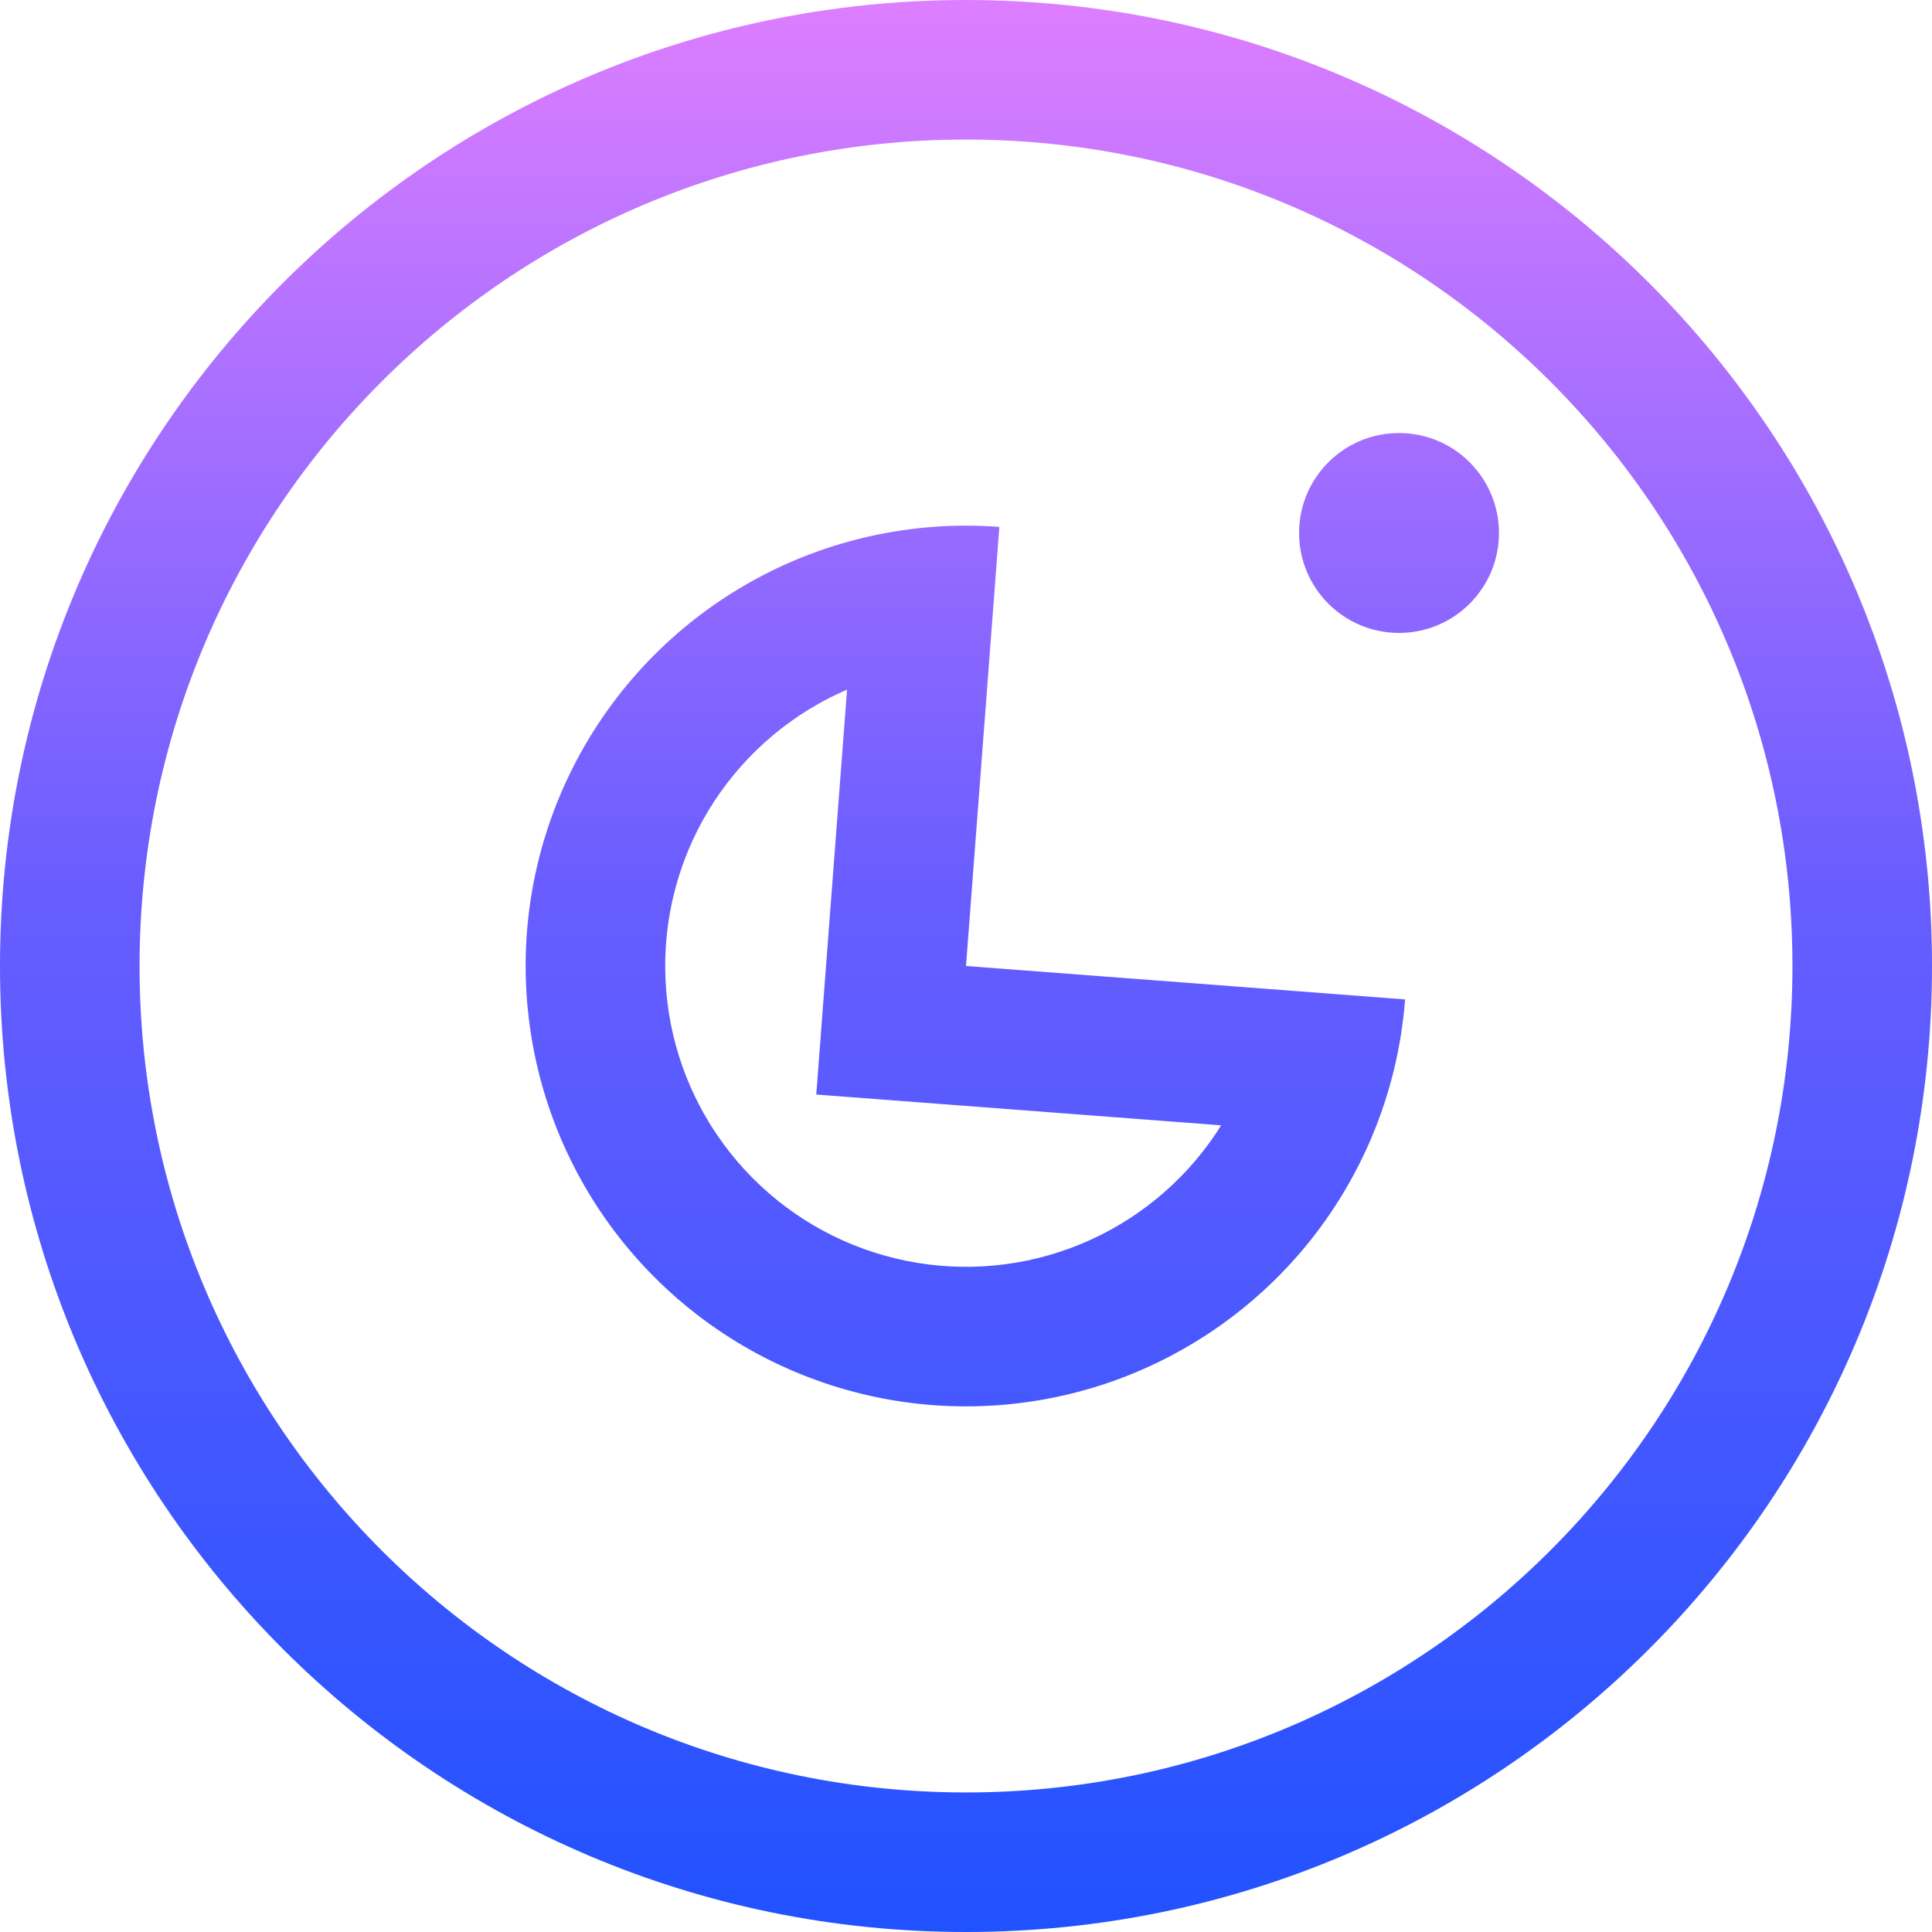
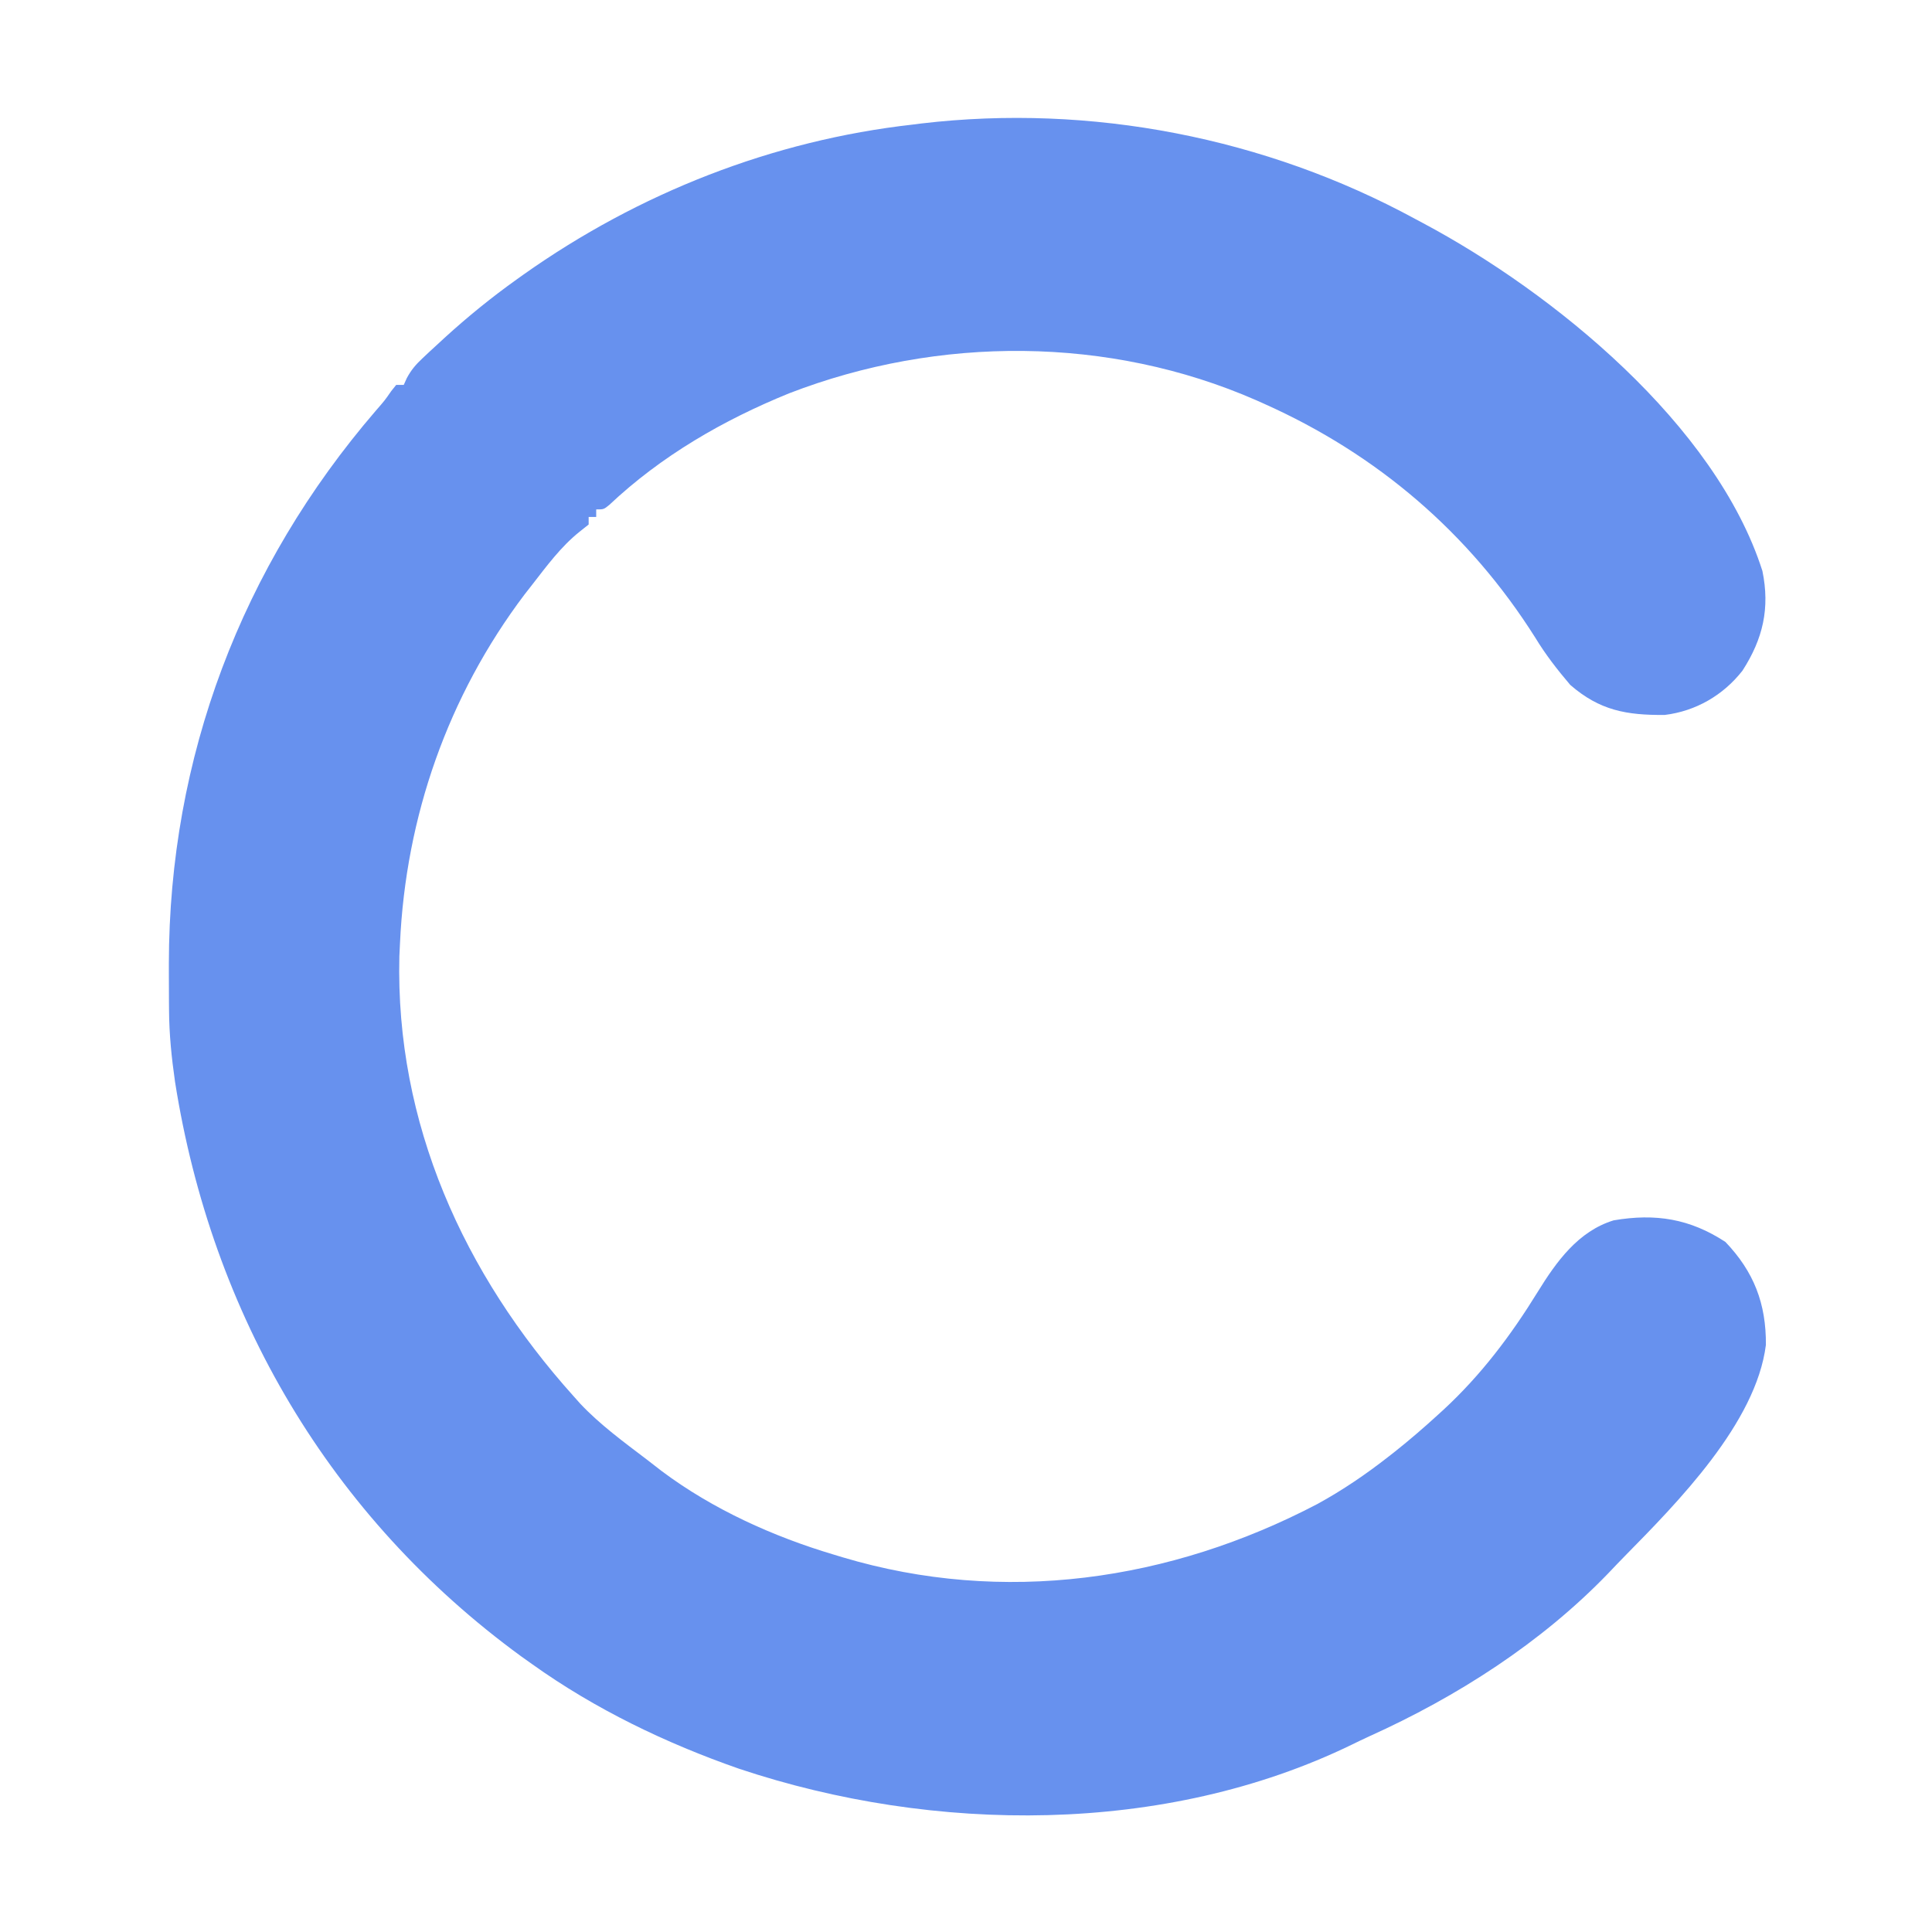
- <svg xmlns="http://www.w3.org/2000/svg" width="30" height="30" viewBox="0 0 30 30" fill="none">
-   <path fill-rule="evenodd" clip-rule="evenodd" d="M27.833 15C27.833 22.088 22.088 27.833 15 27.833C7.912 27.833 2.167 22.088 2.167 15C2.167 7.912 7.912 2.167 15 2.167C22.088 2.167 27.833 7.912 27.833 15ZM30 15C30 23.284 23.284 30 15 30C6.716 30 0 23.284 0 15C0 6.716 6.716 0 15 0C23.284 0 30 6.716 30 15ZM23.276 8.276C23.276 9.133 22.581 9.828 21.724 9.828C20.867 9.828 20.172 9.133 20.172 8.276C20.172 7.419 20.867 6.724 21.724 6.724C22.581 6.724 23.276 7.419 23.276 8.276ZM15.164 12.84L15.354 10.342L15.518 8.182C14.78 8.126 14.042 8.19 13.331 8.369C12.744 8.517 12.176 8.742 11.643 9.043C10.465 9.707 9.51 10.705 8.899 11.912C8.288 13.118 8.049 14.479 8.212 15.821C8.374 17.164 8.931 18.428 9.812 19.454C10.693 20.48 11.858 21.222 13.161 21.586C14.464 21.95 15.845 21.919 17.13 21.498C18.415 21.076 19.546 20.283 20.381 19.219C20.758 18.738 21.067 18.21 21.302 17.652C21.586 16.977 21.762 16.258 21.818 15.52L21.818 15.519L19.658 15.354L17.16 15.164L15 15L15.164 12.84ZM18.962 17.474L14.835 17.16L12.675 16.996L12.839 14.836L13.153 10.709C13.001 10.775 12.852 10.848 12.707 10.93C11.902 11.384 11.25 12.066 10.832 12.89C10.415 13.714 10.252 14.644 10.363 15.561C10.473 16.478 10.854 17.342 11.456 18.043C12.058 18.744 12.854 19.251 13.744 19.499C14.633 19.747 15.577 19.727 16.455 19.439C17.333 19.151 18.106 18.609 18.676 17.882C18.779 17.751 18.874 17.615 18.962 17.474Z" fill="url(#paint0_linear_883_4378)" />
-   <defs>
-     <linearGradient id="paint0_linear_883_4378" x1="15" y1="0" x2="15" y2="30" gradientUnits="userSpaceOnUse">
-       <stop stop-color="#DD7EFF" />
-       <stop offset="0.461" stop-color="#685DFF" />
-       <stop offset="1" stop-color="#2152FF" />
-     </linearGradient>
-   </defs>
+ <svg xmlns="http://www.w3.org/2000/svg" version="1.1" width="512" height="512">
+   <path d="M0 0 C0.659 0.35 1.318 0.701 1.997 1.062 C36.63 19.496 79.688 54.556 92.055 93.305 C94.092 103.191 92.206 111.312 86.77 119.738 C81.671 126.255 74.396 130.462 66.168 131.469 C56.046 131.548 48.944 130.299 41.125 123.5 C37.714 119.487 34.609 115.506 31.875 111 C14.322 83.199 -10.011 62.407 -40 49 C-40.691 48.691 -41.383 48.382 -42.095 48.063 C-81.118 30.992 -126.274 30.923 -165.869 46.23 C-183.33 53.324 -199.774 62.826 -213.547 75.82 C-215 77 -215 77 -217 77 C-217 77.66 -217 78.32 -217 79 C-217.66 79 -218.32 79 -219 79 C-219 79.66 -219 80.32 -219 81 C-219.804 81.639 -220.609 82.279 -221.438 82.938 C-226.398 86.917 -230.115 92.007 -234 97 C-234.992 98.268 -234.992 98.268 -236.004 99.562 C-256.293 126.451 -267.471 158.395 -269 192 C-269.054 193.138 -269.108 194.276 -269.164 195.449 C-270.235 239.687 -252.088 279.634 -223 312 C-222.398 312.675 -221.796 313.351 -221.176 314.047 C-215.932 319.594 -209.706 324.145 -203.643 328.75 C-202.289 329.78 -200.948 330.825 -199.609 331.875 C-186.118 341.969 -170.093 349.214 -154 354 C-152.868 354.344 -152.868 354.344 -151.712 354.694 C-109.119 367.419 -64.867 361.011 -25.832 340.554 C-19.163 336.895 -12.985 332.685 -7 328 C-6.429 327.553 -5.858 327.106 -5.27 326.646 C-1.39 323.563 2.342 320.341 6 317 C6.51 316.535 7.02 316.07 7.546 315.591 C17.508 306.384 25.406 295.895 32.509 284.368 C37.447 276.377 43.229 268.278 52.645 265.402 C63.769 263.502 72.862 264.987 82.25 271.125 C89.802 279.02 93.069 287.497 92.98 298.422 C90.378 319.107 69.541 340.199 55.608 354.361 C54.111 355.887 52.637 357.432 51.168 358.984 C33.396 377.407 11.112 391.66 -12.112 402.138 C-13.683 402.855 -15.238 403.607 -16.789 404.367 C-66.339 428.434 -127.605 427.927 -179.074 410.758 C-198.468 404.004 -217.279 394.96 -234 383 C-234.949 382.326 -235.898 381.652 -236.875 380.957 C-287.528 343.978 -318.89 290.409 -328.615 228.686 C-329.53 222.31 -330.164 216.153 -330.203 209.715 C-330.21 208.945 -330.217 208.175 -330.224 207.381 C-330.242 204.9 -330.248 202.419 -330.25 199.938 C-330.251 199.088 -330.251 198.238 -330.252 197.363 C-330.183 142.735 -311.003 92.178 -275.383 50.812 C-273.043 48.129 -273.043 48.129 -271.305 45.625 C-270.874 45.089 -270.444 44.553 -270 44 C-269.34 44 -268.68 44 -268 44 C-267.732 43.404 -267.465 42.808 -267.189 42.194 C-265.984 39.971 -264.815 38.619 -262.98 36.898 C-262.377 36.331 -261.774 35.763 -261.152 35.179 C-260.504 34.583 -259.856 33.988 -259.188 33.375 C-258.515 32.754 -257.842 32.133 -257.148 31.493 C-251.05 25.932 -244.72 20.791 -238 16 C-237.439 15.599 -236.878 15.197 -236.3 14.784 C-205.733 -6.854 -170.26 -20.827 -133 -25 C-132.274 -25.093 -131.549 -25.186 -130.801 -25.281 C-85.953 -30.557 -39.59 -21.533 0 0 Z " fill="#6791EE" transform="translate(375,58)" />
</svg>
